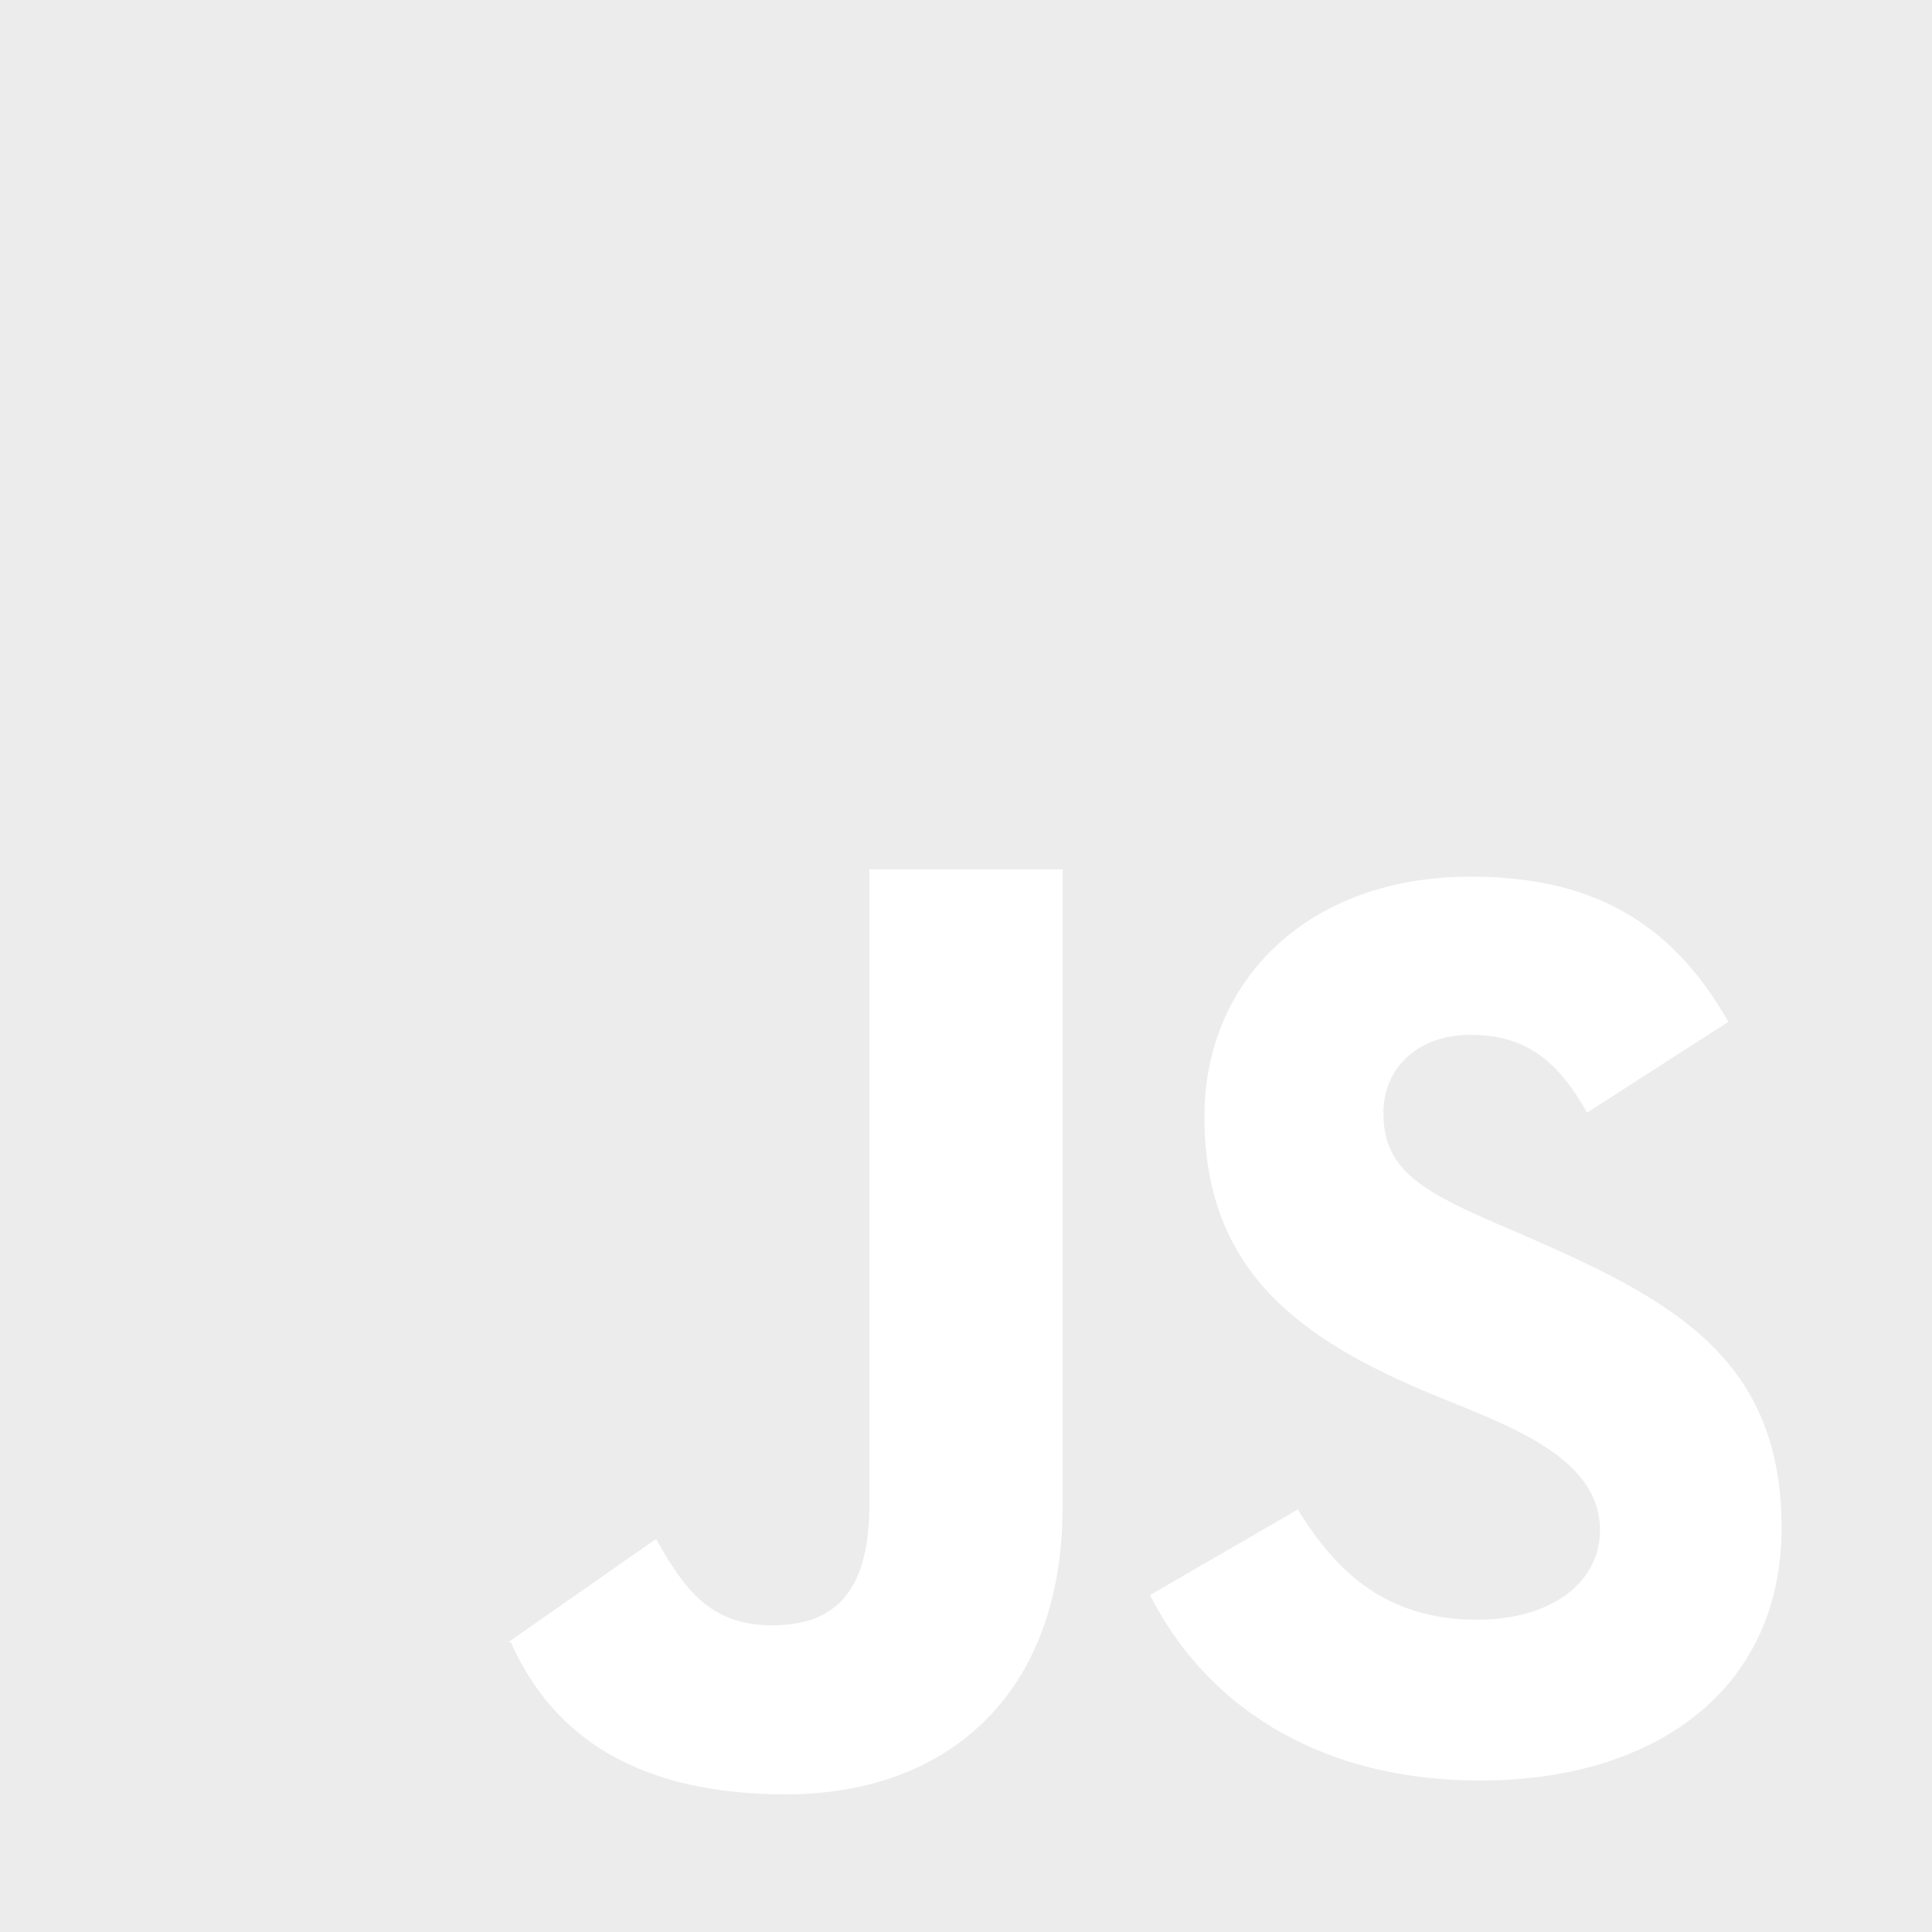
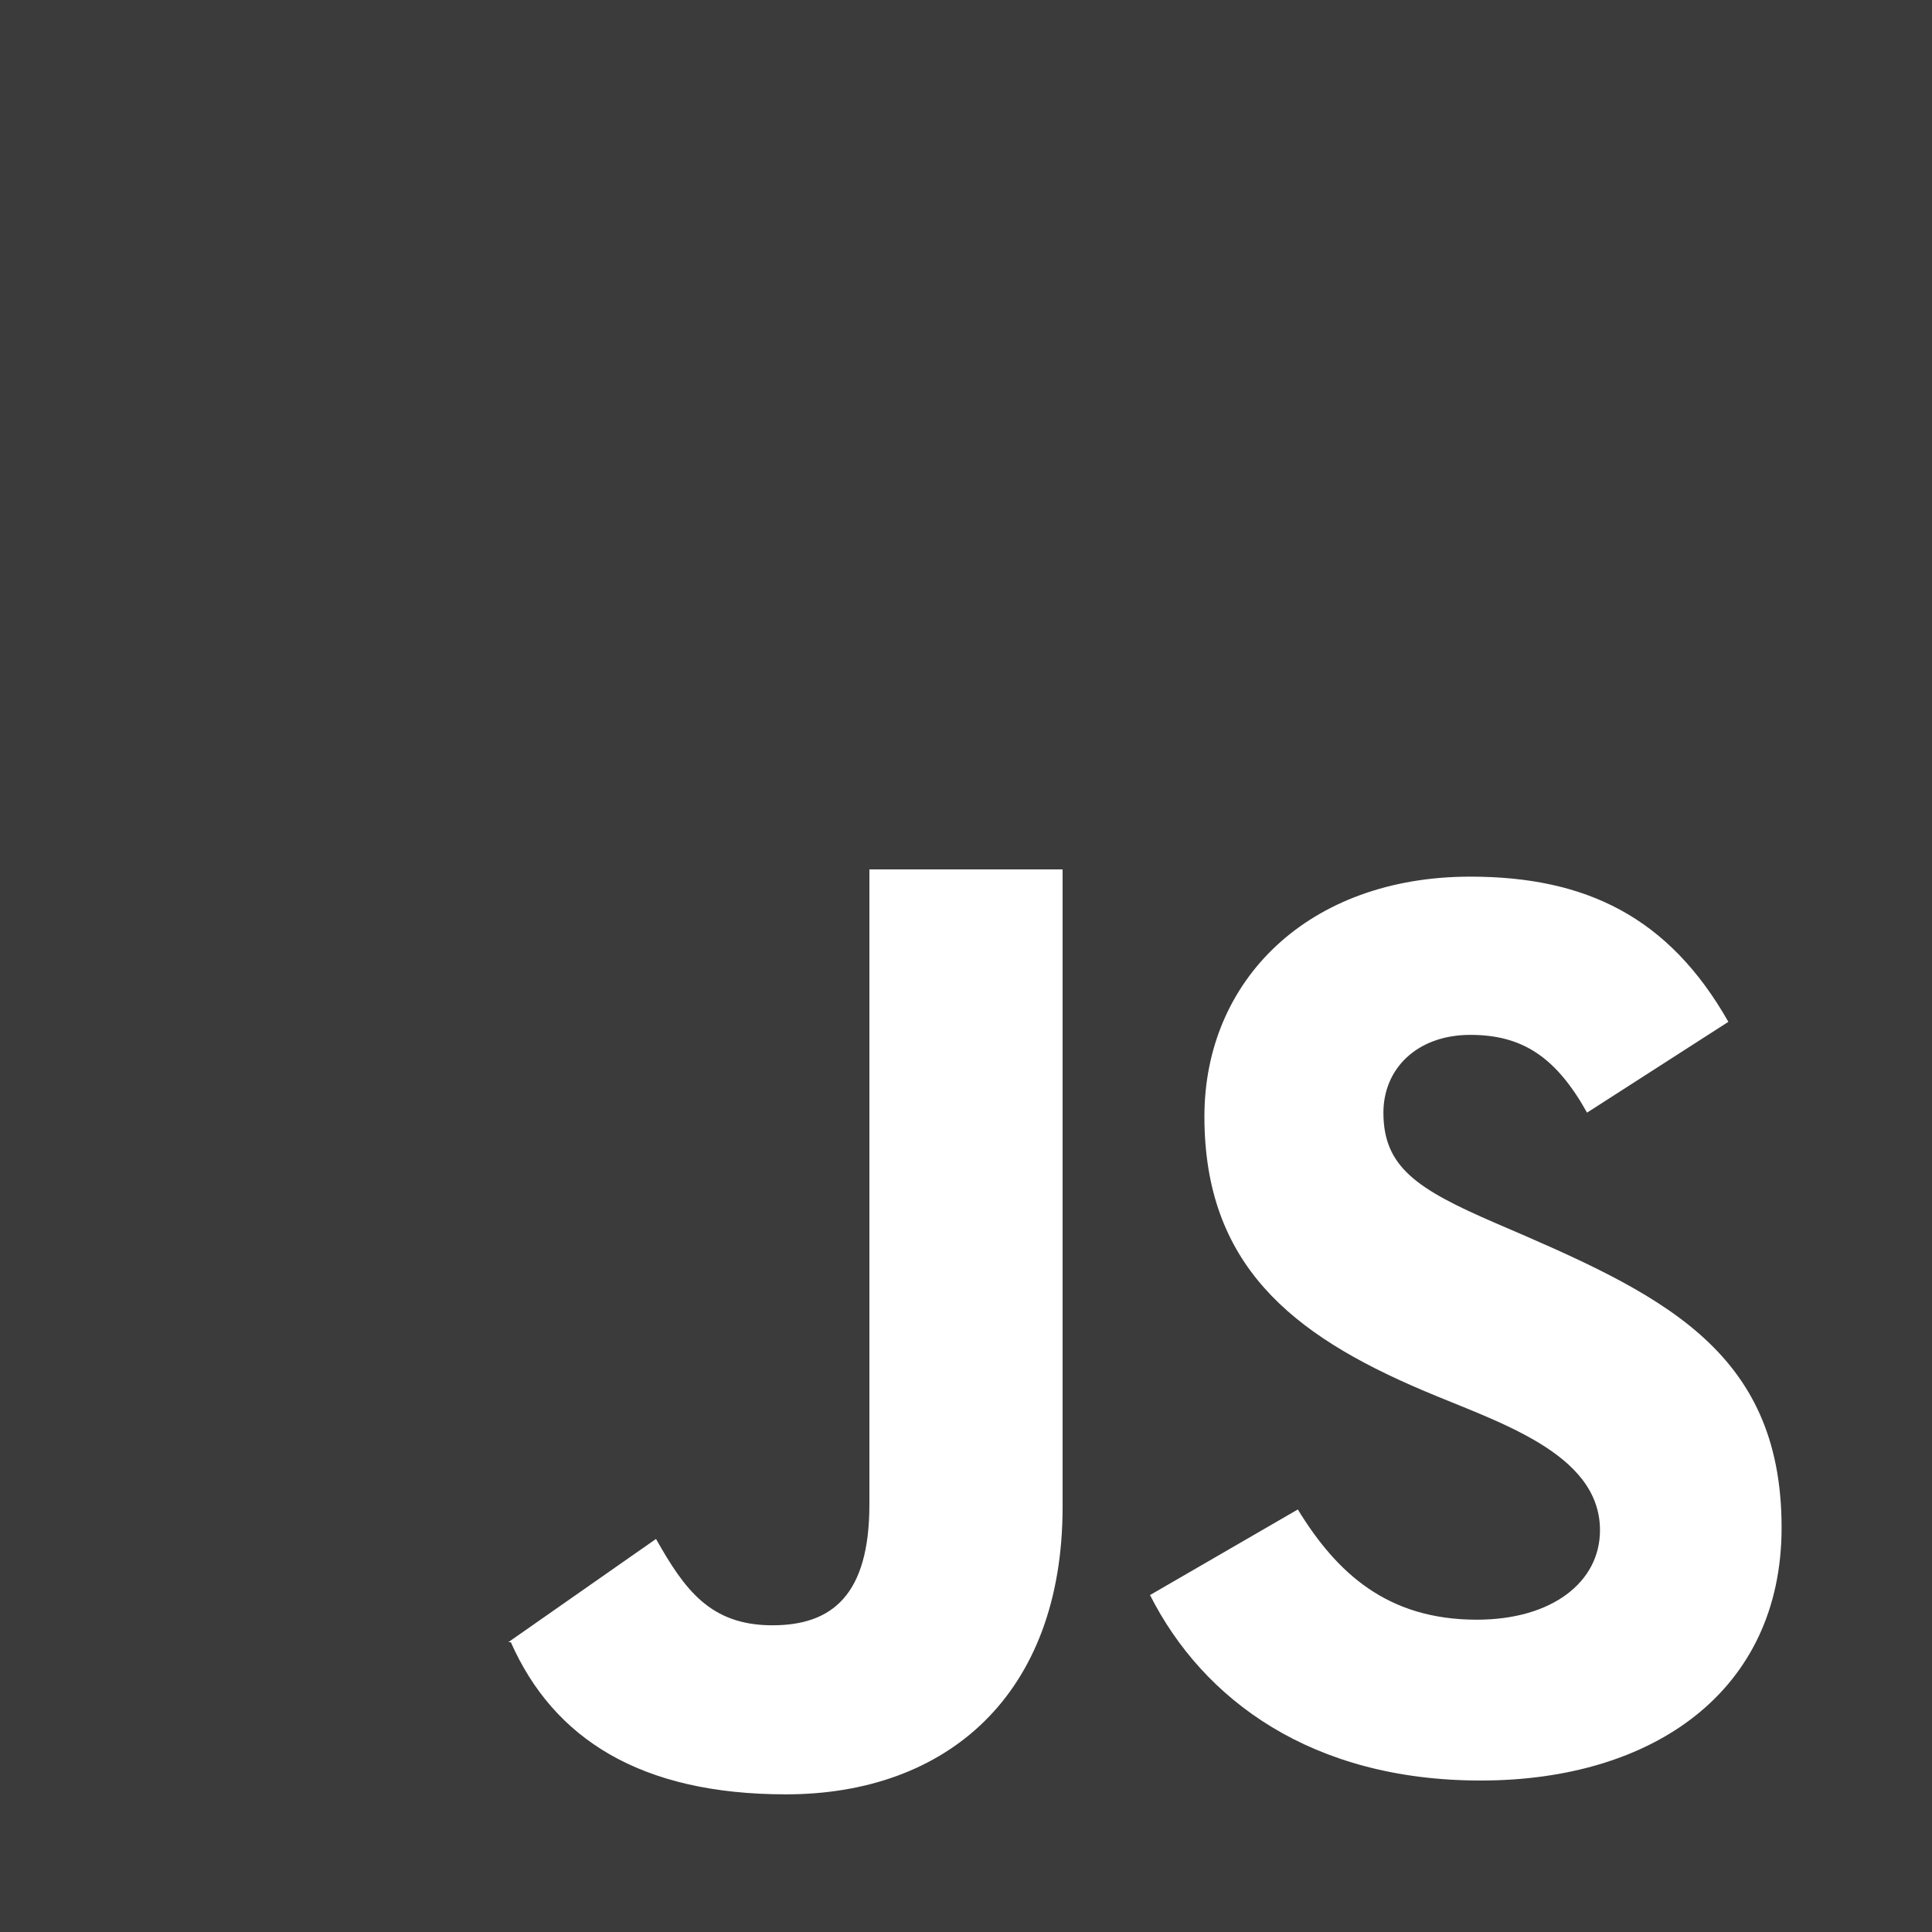
<svg xmlns="http://www.w3.org/2000/svg" width="800px" height="800px" viewBox="0 0 20 20" version="1.1">
  <defs>

</defs>
  <g id="Page-1" stroke="none" stroke-width="1" fill="none" fill-rule="evenodd">
-     <g id="Dribbble-Light-Preview" transform="translate(-420, -7479)" fill="#ececec">
+     <g id="Dribbble-Light-Preview" transform="translate(-420, -7479)" fill="#3b3b3b">
      <g id="icons" transform="translate(56, 160)">
        <path d="M379.328,7337.432 C377.583,7337.432 376.455,7336.6 375.905,7335.512 L375.905,7335.512 L377.435,7334.626 C377.838,7335.284 378.361,7335.767 379.288,7335.767 C380.066,7335.767 380.563,7335.378 380.563,7334.841 C380.563,7334.033 379.485,7333.717 378.724,7333.391 C377.368,7332.814 376.468,7332.089 376.468,7330.558 C376.468,7329.149 377.542,7328.075 379.221,7328.075 C380.415,7328.075 381.275,7328.491 381.892,7329.578 L380.429,7330.518 C380.107,7329.941 379.758,7329.713 379.221,7329.713 C378.67,7329.713 378.321,7330.062 378.321,7330.518 C378.321,7331.082 378.67,7331.31 379.476,7331.659 C381.165,7332.383 382.443,7332.952 382.443,7334.814 C382.443,7336.506 381.114,7337.432 379.328,7337.432 L379.328,7337.432 Z M375,7334.599 C375,7336.546 373.801,7337.575 372.136,7337.575 C370.632,7337.575 369.731,7337 369.288,7336 L369.273,7336 L369.266,7336 L369.262,7336 L370.791,7334.931 C371.086,7335.454 371.352,7335.825 371.996,7335.825 C372.614,7335.825 373,7335.512 373,7334.573 L373,7328 L375,7328 L375,7334.599 Z M364,7339 L384,7339 L384,7319 L364,7319 L364,7339 Z" id="javascript-[#155]">

</path>
      </g>
    </g>
  </g>
</svg>
